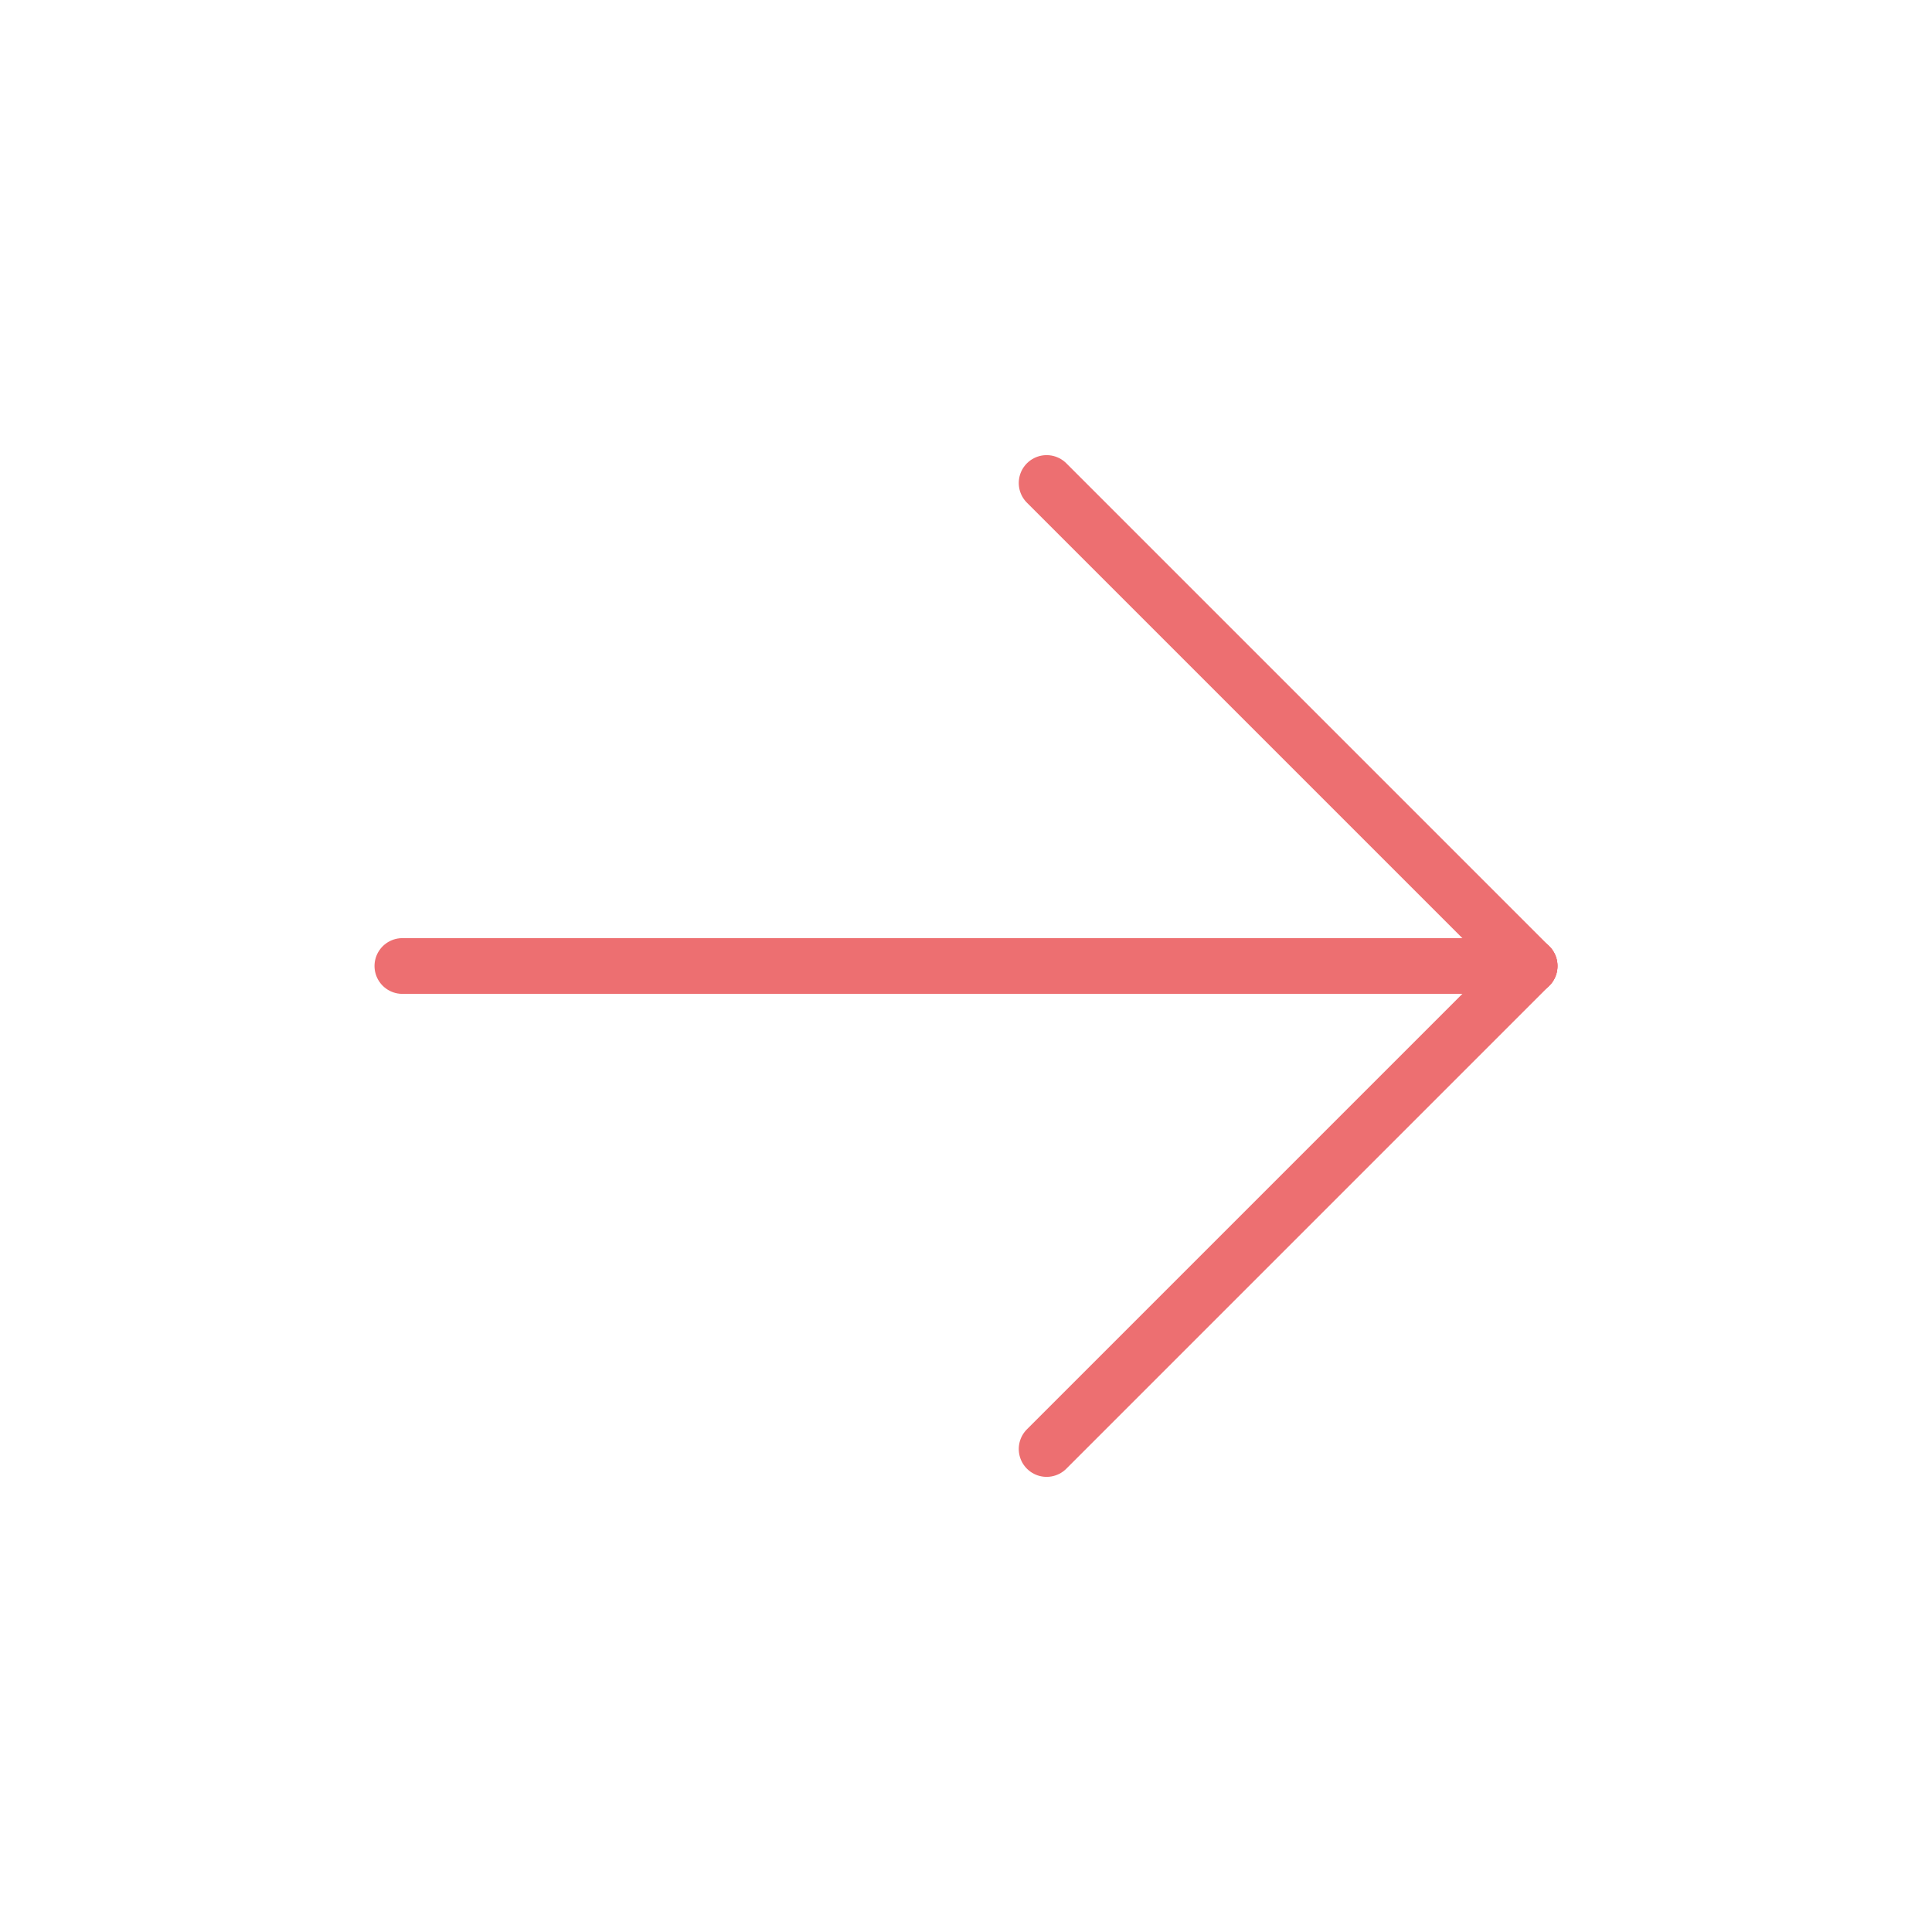
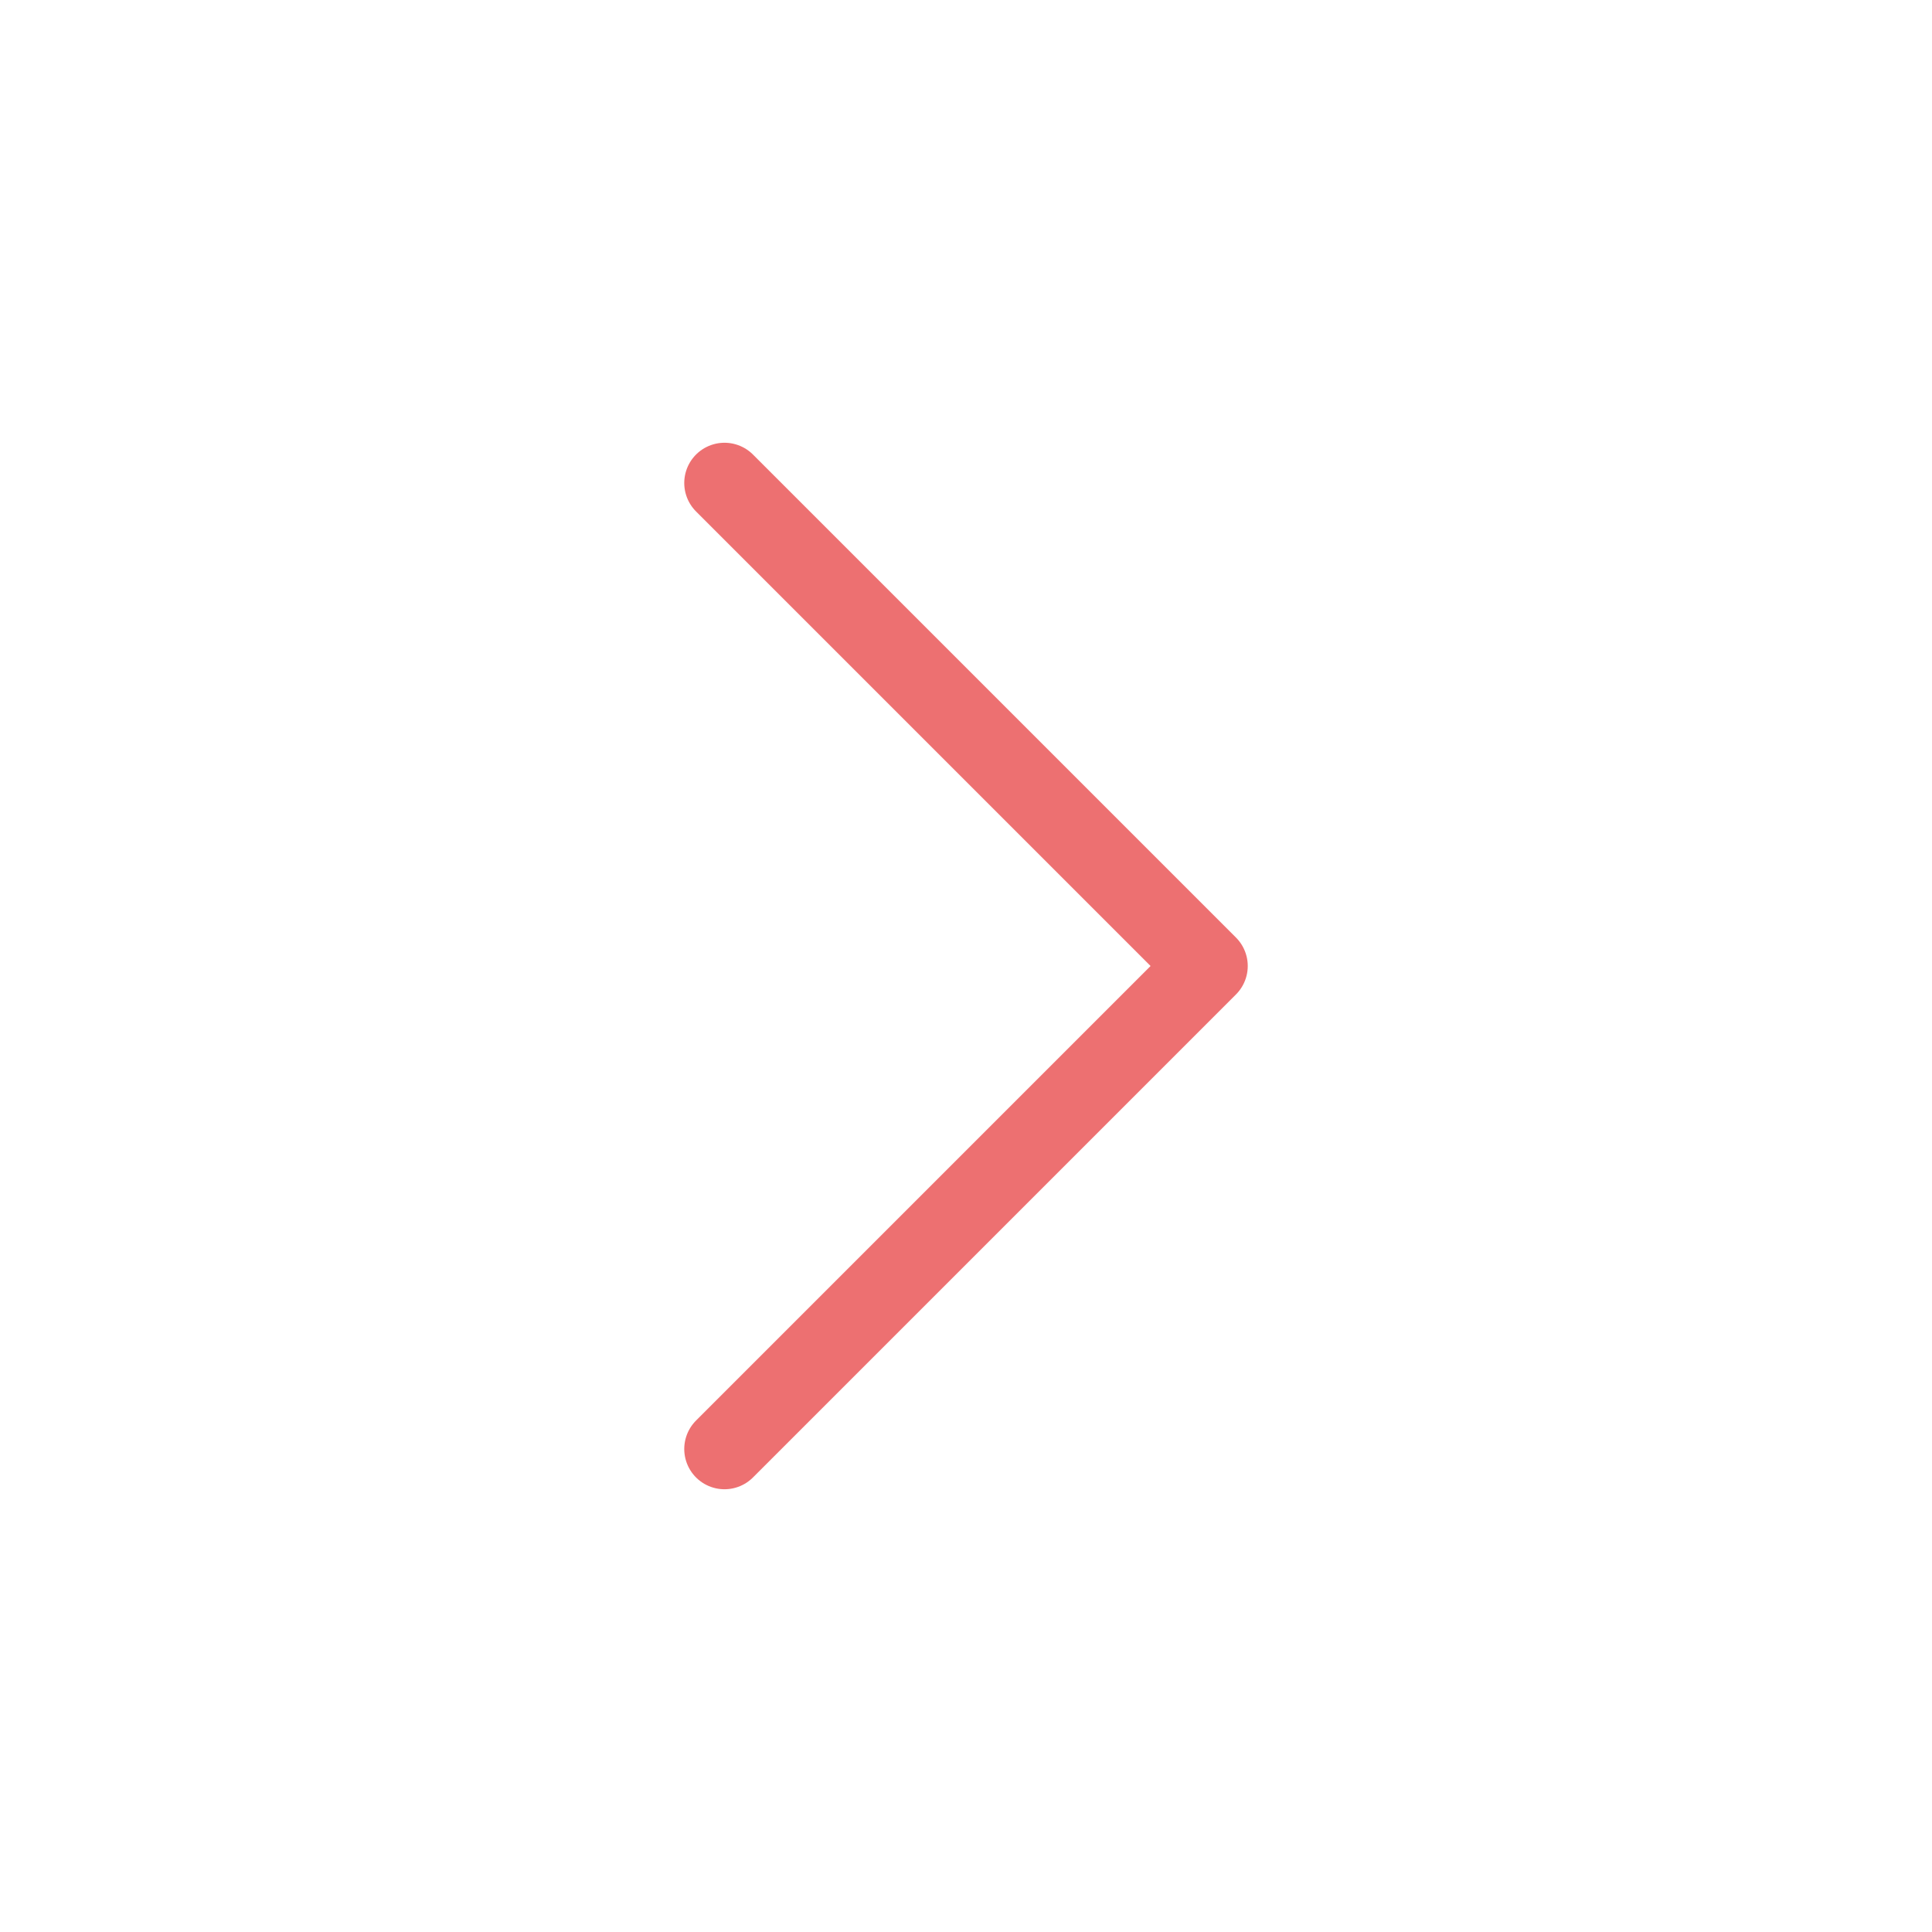
- <svg xmlns="http://www.w3.org/2000/svg" viewBox="0 0 52 52">
-   <defs>
-     <style>.cls-1,.cls-2{fill:none;}.cls-2{stroke:#ed6f71;stroke-linecap:round;stroke-linejoin:round;stroke-width:1.5px;}</style>
-   </defs>
-   <g id="Calque_2" data-name="Calque 2">
-     <g id="Calque_1-2" data-name="Calque 1">
-       <path class="cls-1" d="M0,0H52V52H0Z" />
-       <line class="cls-2" x1="10.83" y1="26" x2="41.17" y2="26" />
-       <line class="cls-2" x1="28.17" y1="39" x2="41.17" y2="26" />
-       <line class="cls-2" x1="28.17" y1="13" x2="41.17" y2="26" />
-     </g>
-   </g>
+ <svg xmlns="http://www.w3.org/2000/svg" class="icon icon-tabler icon-tabler-chevron-right" width="72" height="72" viewBox="0 0 24 24" stroke-width="1" stroke="#ED7071" fill="none" stroke-linecap="round" stroke-linejoin="round">
+   <path stroke="none" d="M0 0h24v24H0z" fill="none" />
+   <polyline points="9 6 15 12 9 18" />
</svg>
